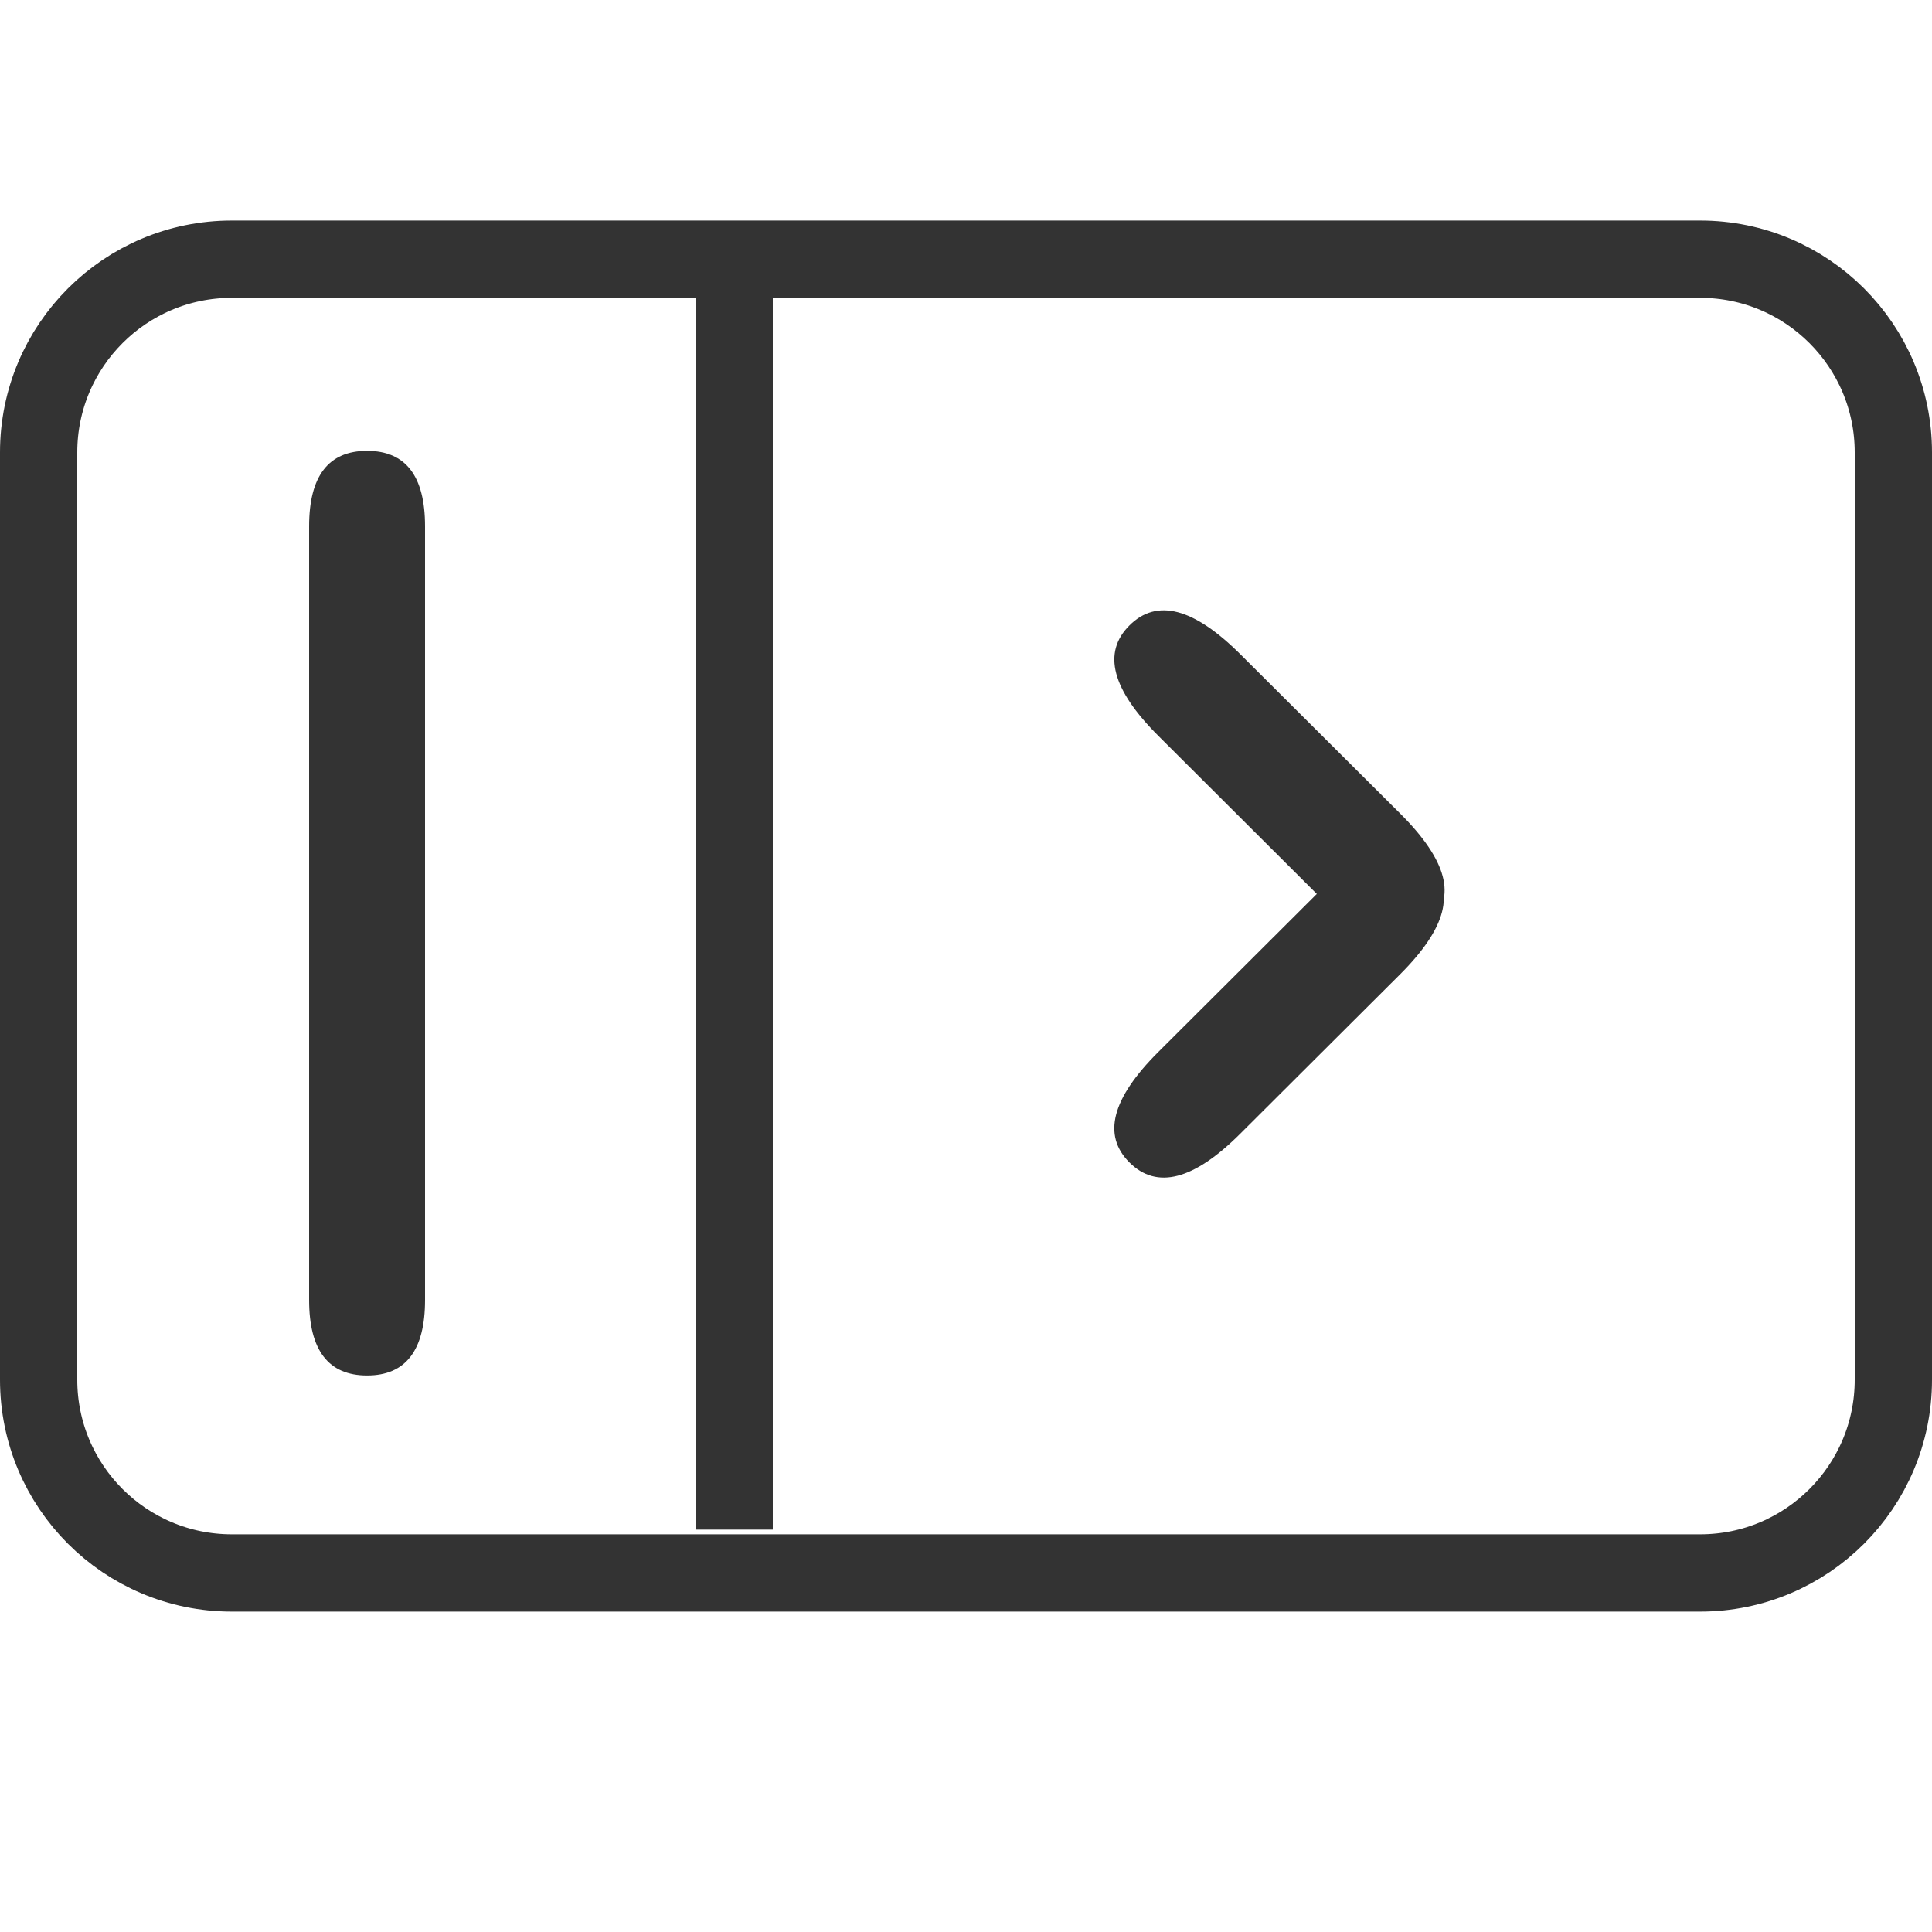
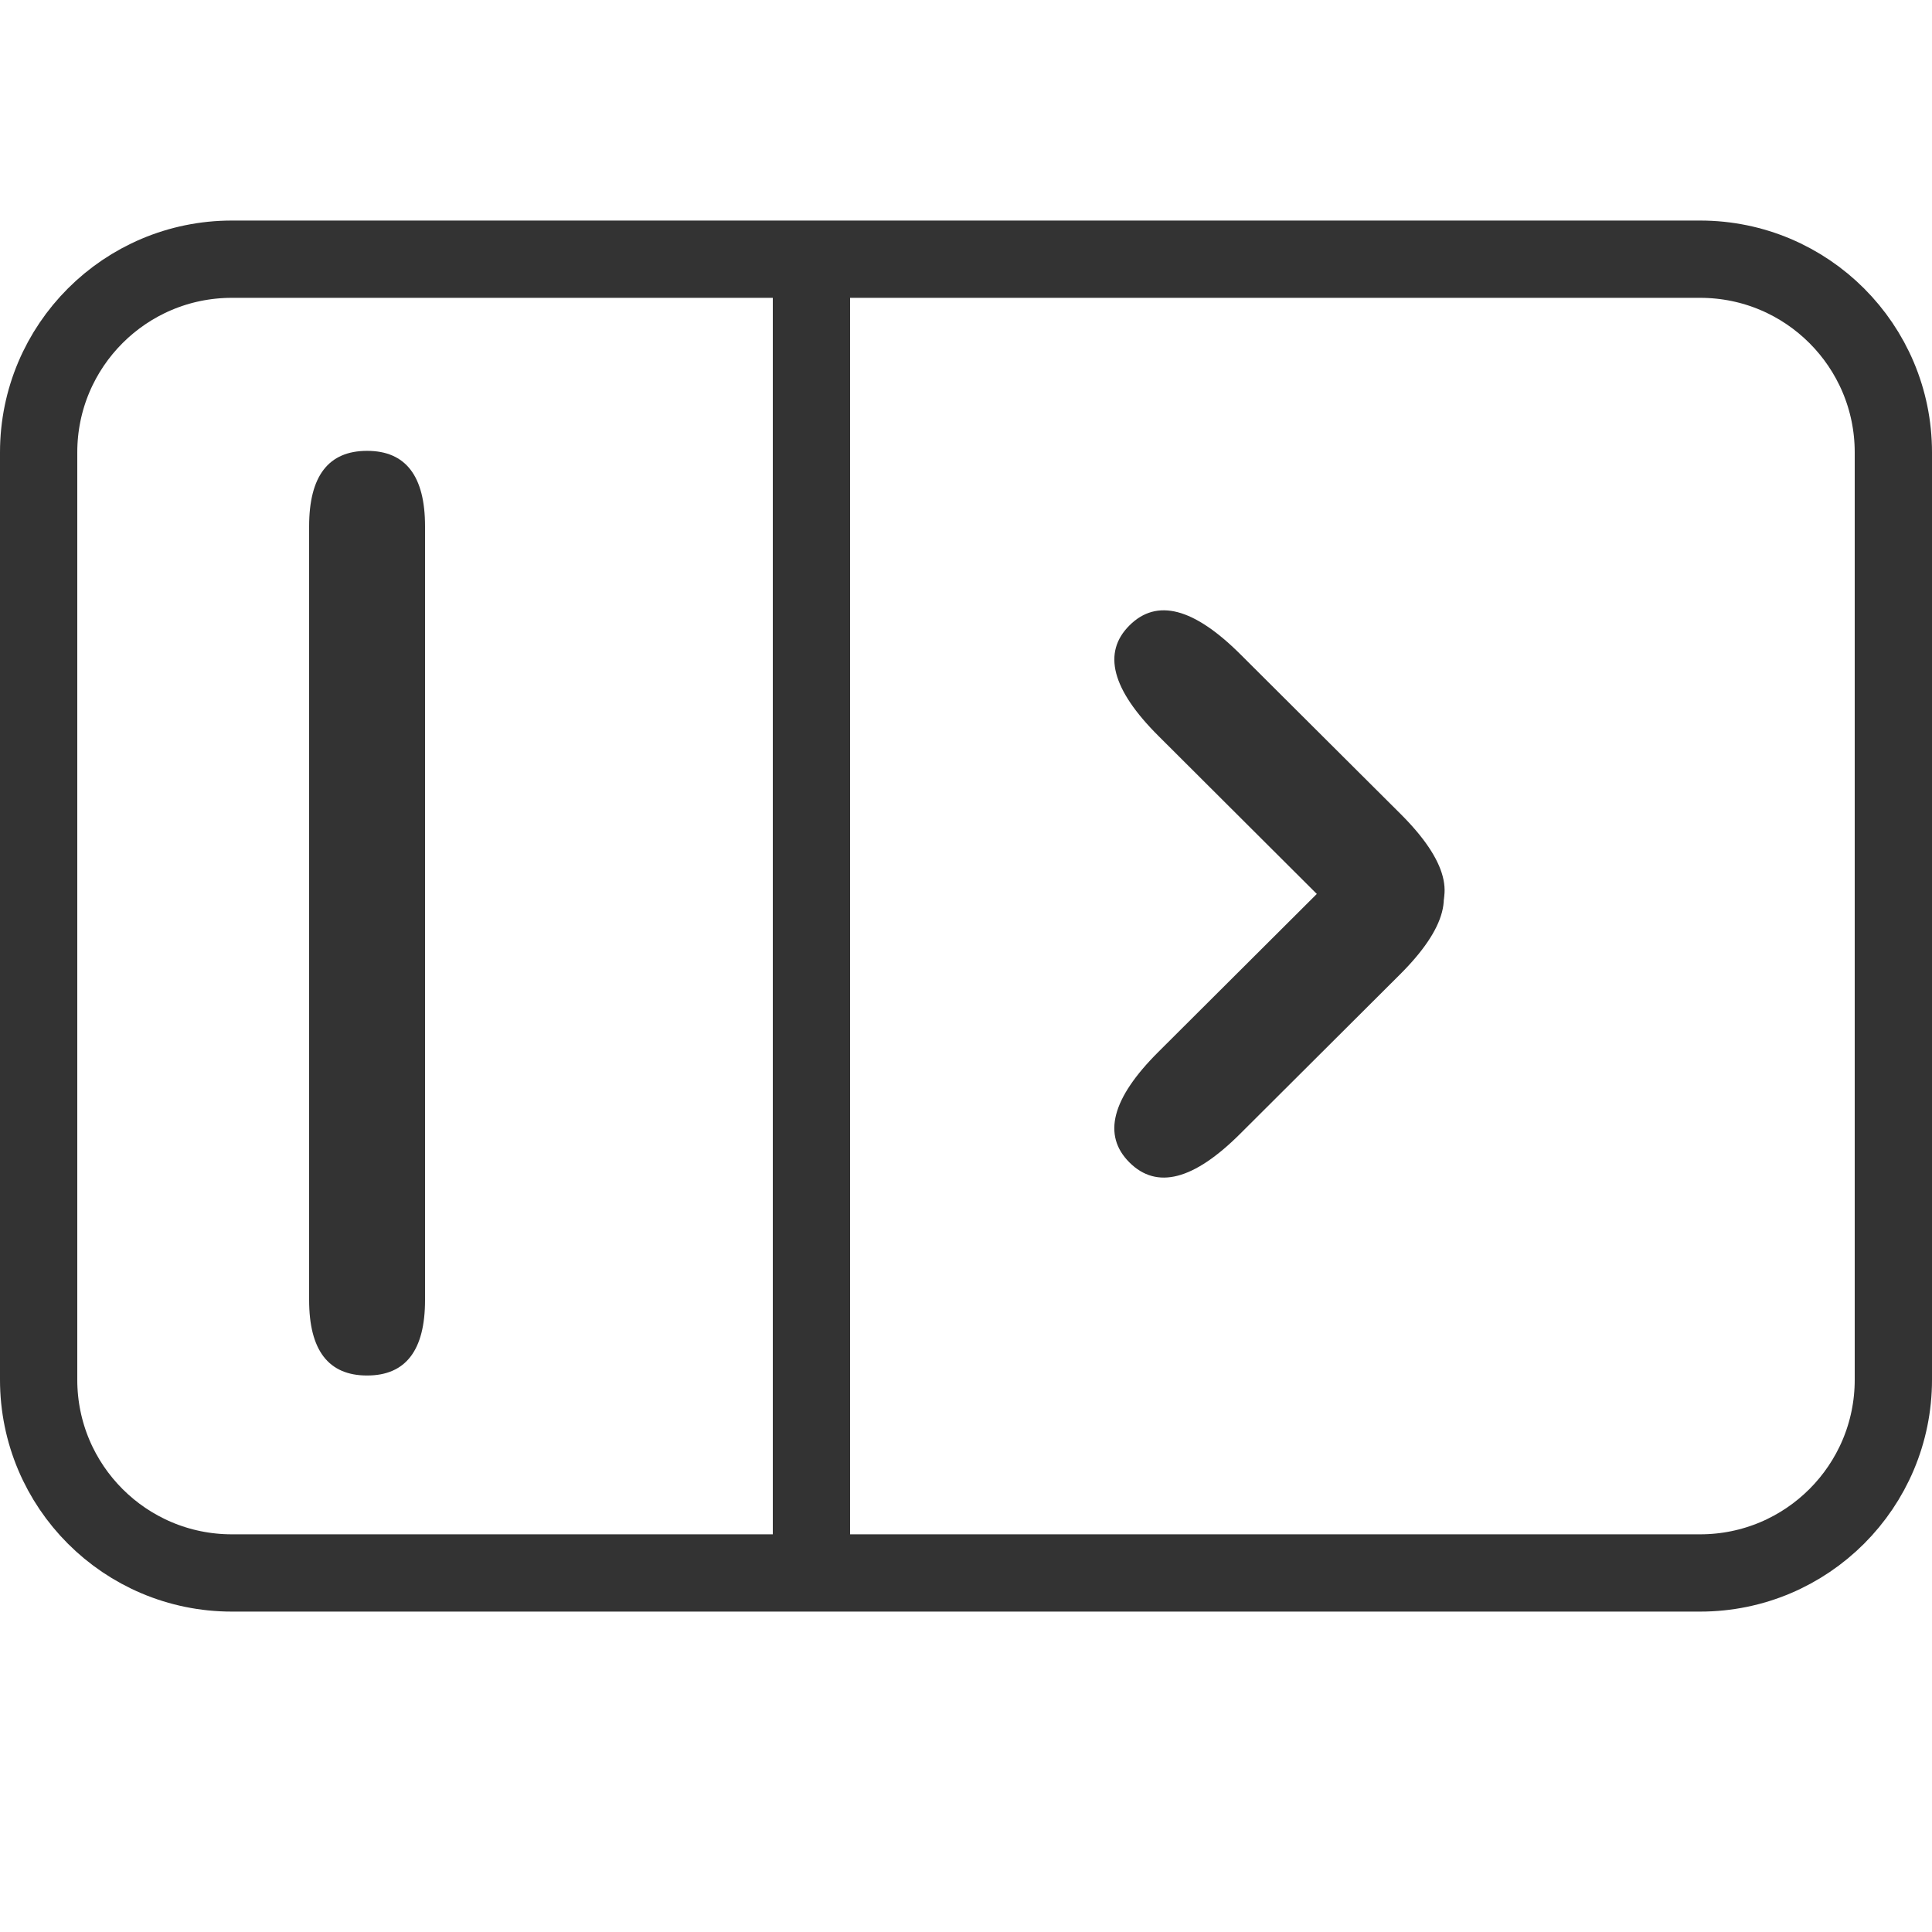
<svg xmlns="http://www.w3.org/2000/svg" width="25" height="25" viewBox="0 0 25 25" fill="none">
  <path d="M5.5 6.811L5.5 16.822C5.5 17.473 5.25 17.799 4.75 17.799C4.25 17.799 4 17.473 4 16.822L4 6.811C4 6.16 4.25 5.834 4.75 5.834C5.25 5.834 5.5 6.16 5.5 6.811Z" fill="#333333" />
  <path d="M16.051 8.467L18.122 10.531C18.726 11.133 18.851 11.611 18.497 11.963C18.144 12.316 17.665 12.191 17.061 11.589L14.991 9.524C14.387 8.922 14.262 8.445 14.615 8.093C14.969 7.74 15.447 7.865 16.051 8.467Z" fill="#333333" />
  <path d="M14.988 13.613L17.053 11.554C17.656 10.953 18.134 10.829 18.487 11.182C18.841 11.534 18.716 12.011 18.114 12.611L16.049 14.67C15.447 15.271 14.969 15.395 14.615 15.042C14.262 14.69 14.386 14.213 14.988 13.613Z" fill="#333333" />
-   <path d="M9 3.84H10V19.793H9V3.84Z" fill="#333333" />
+   <path d="M10 3.84H11V20H10V3.84Z" fill="#333333" />
  <rect x="0.5" y="3.354" width="24" height="17" rx="2.5" stroke="#333333" />
</svg>
